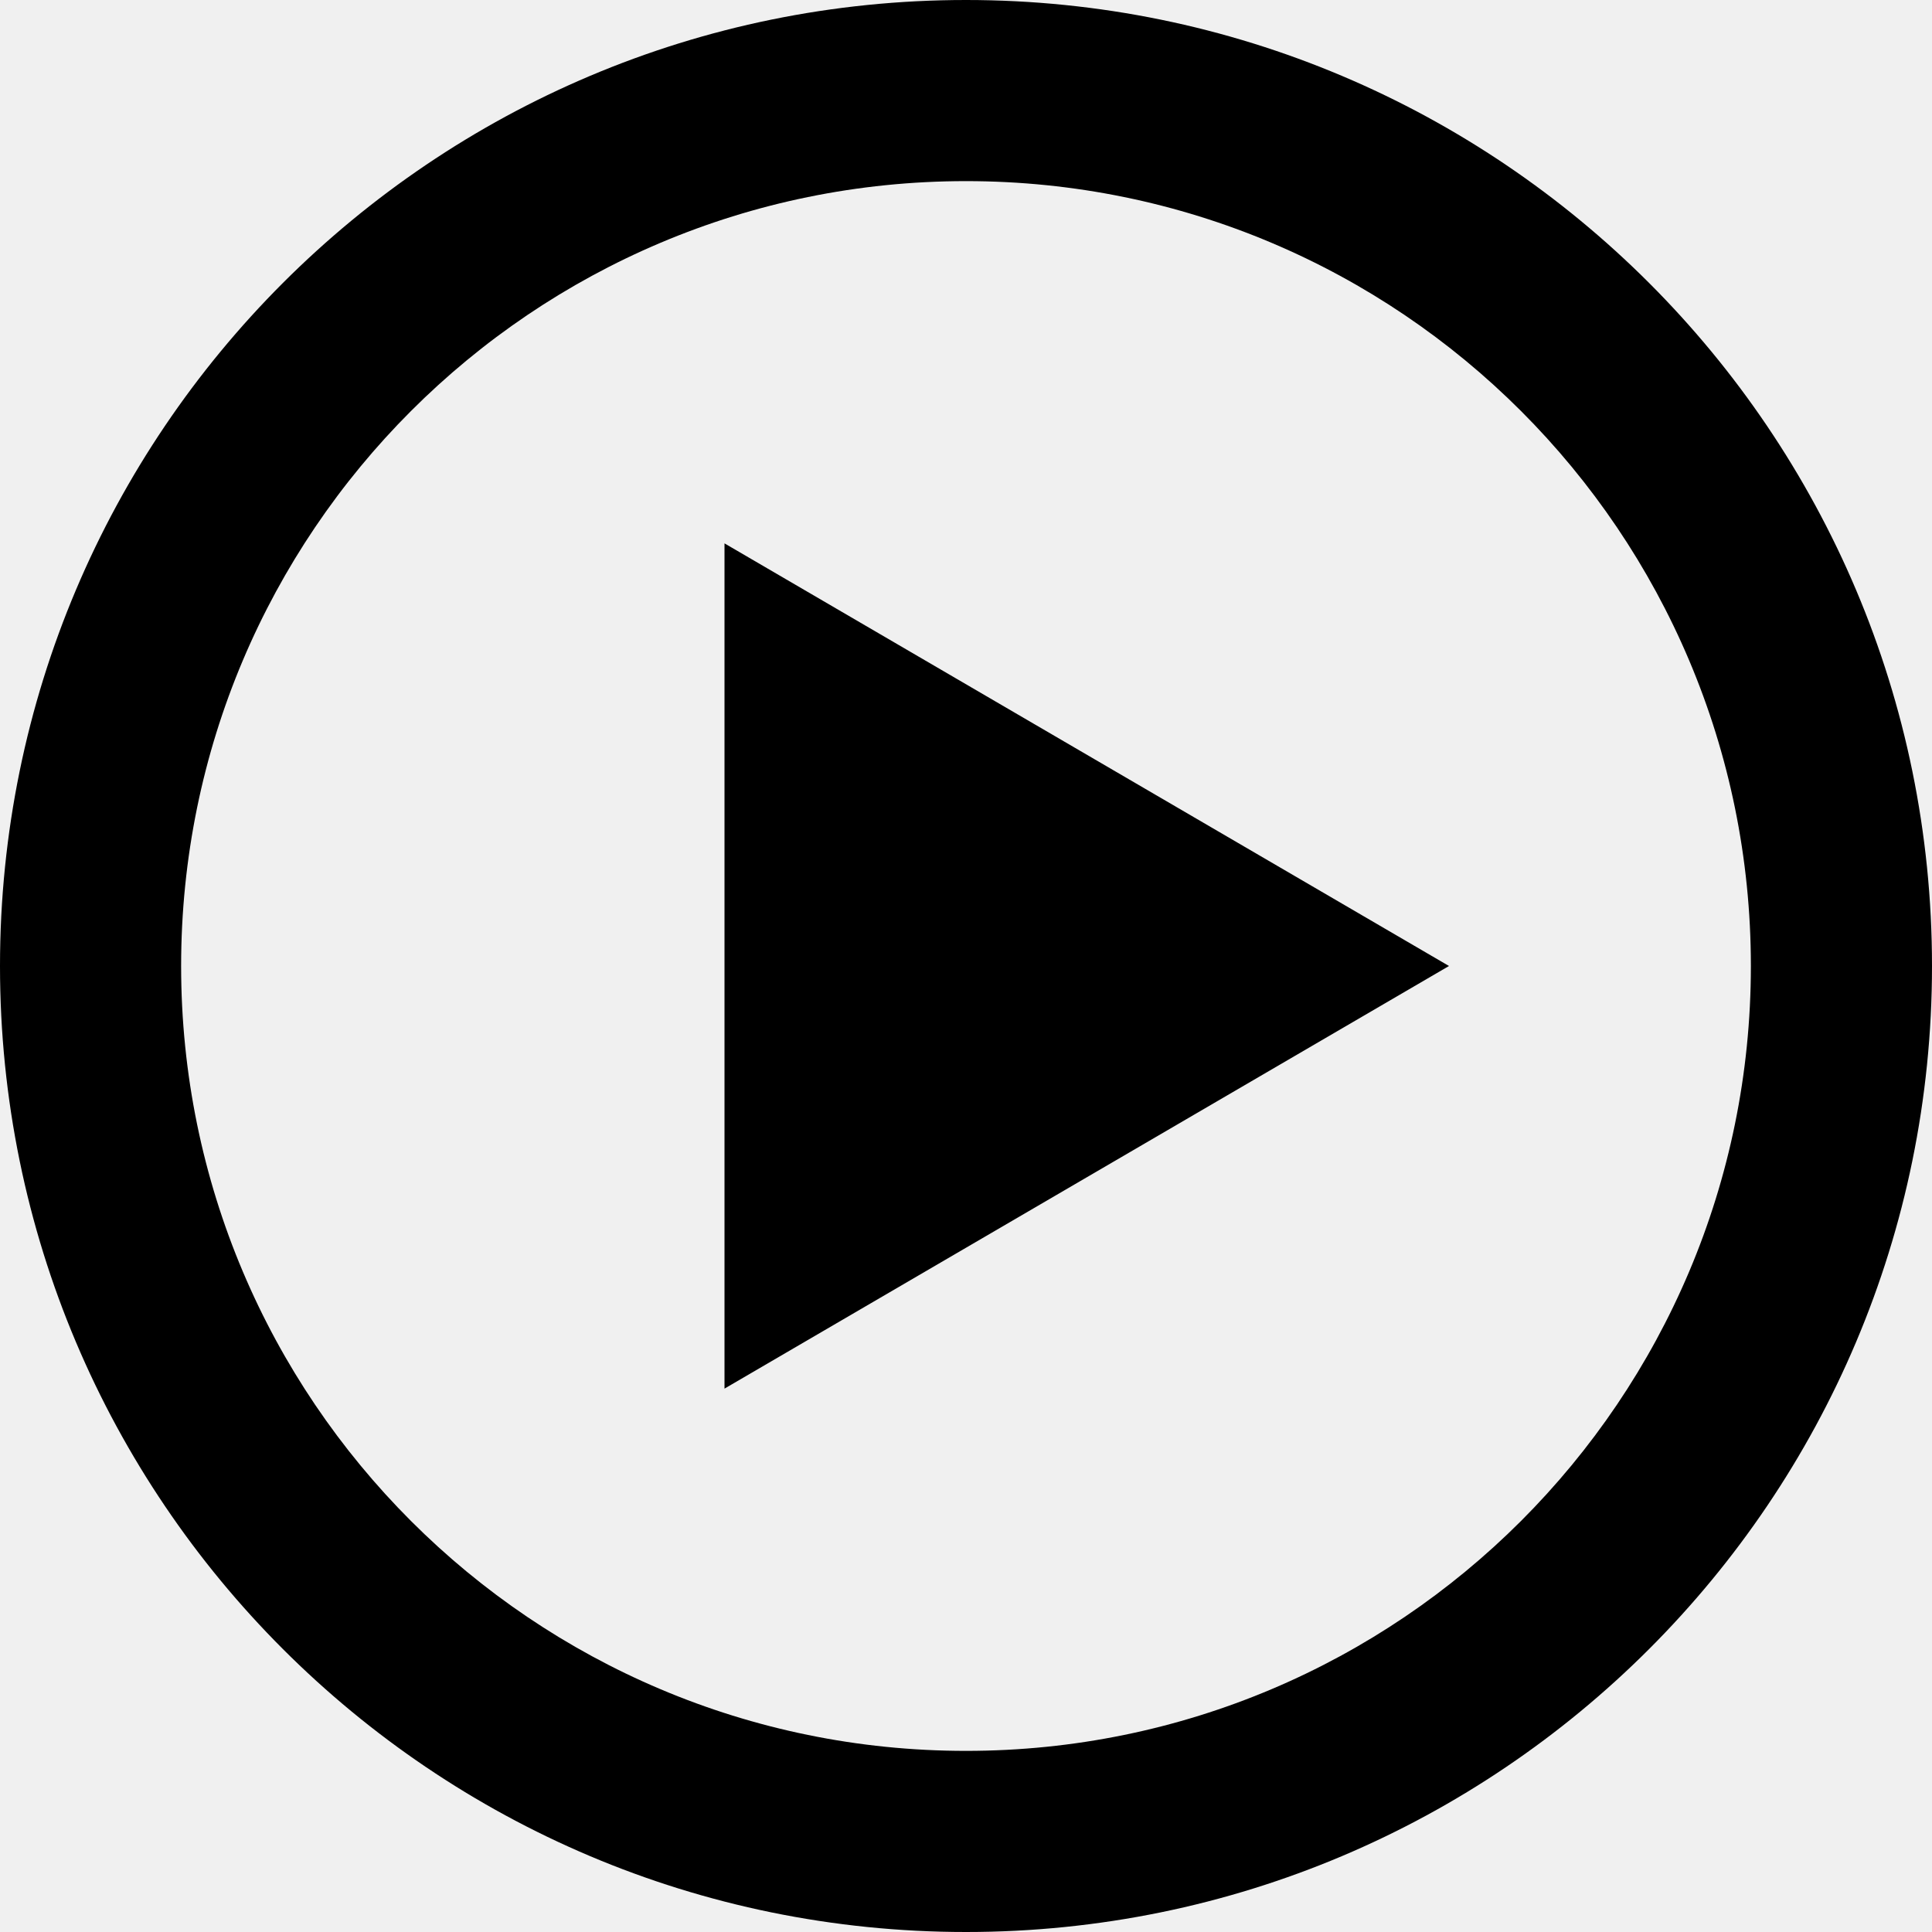
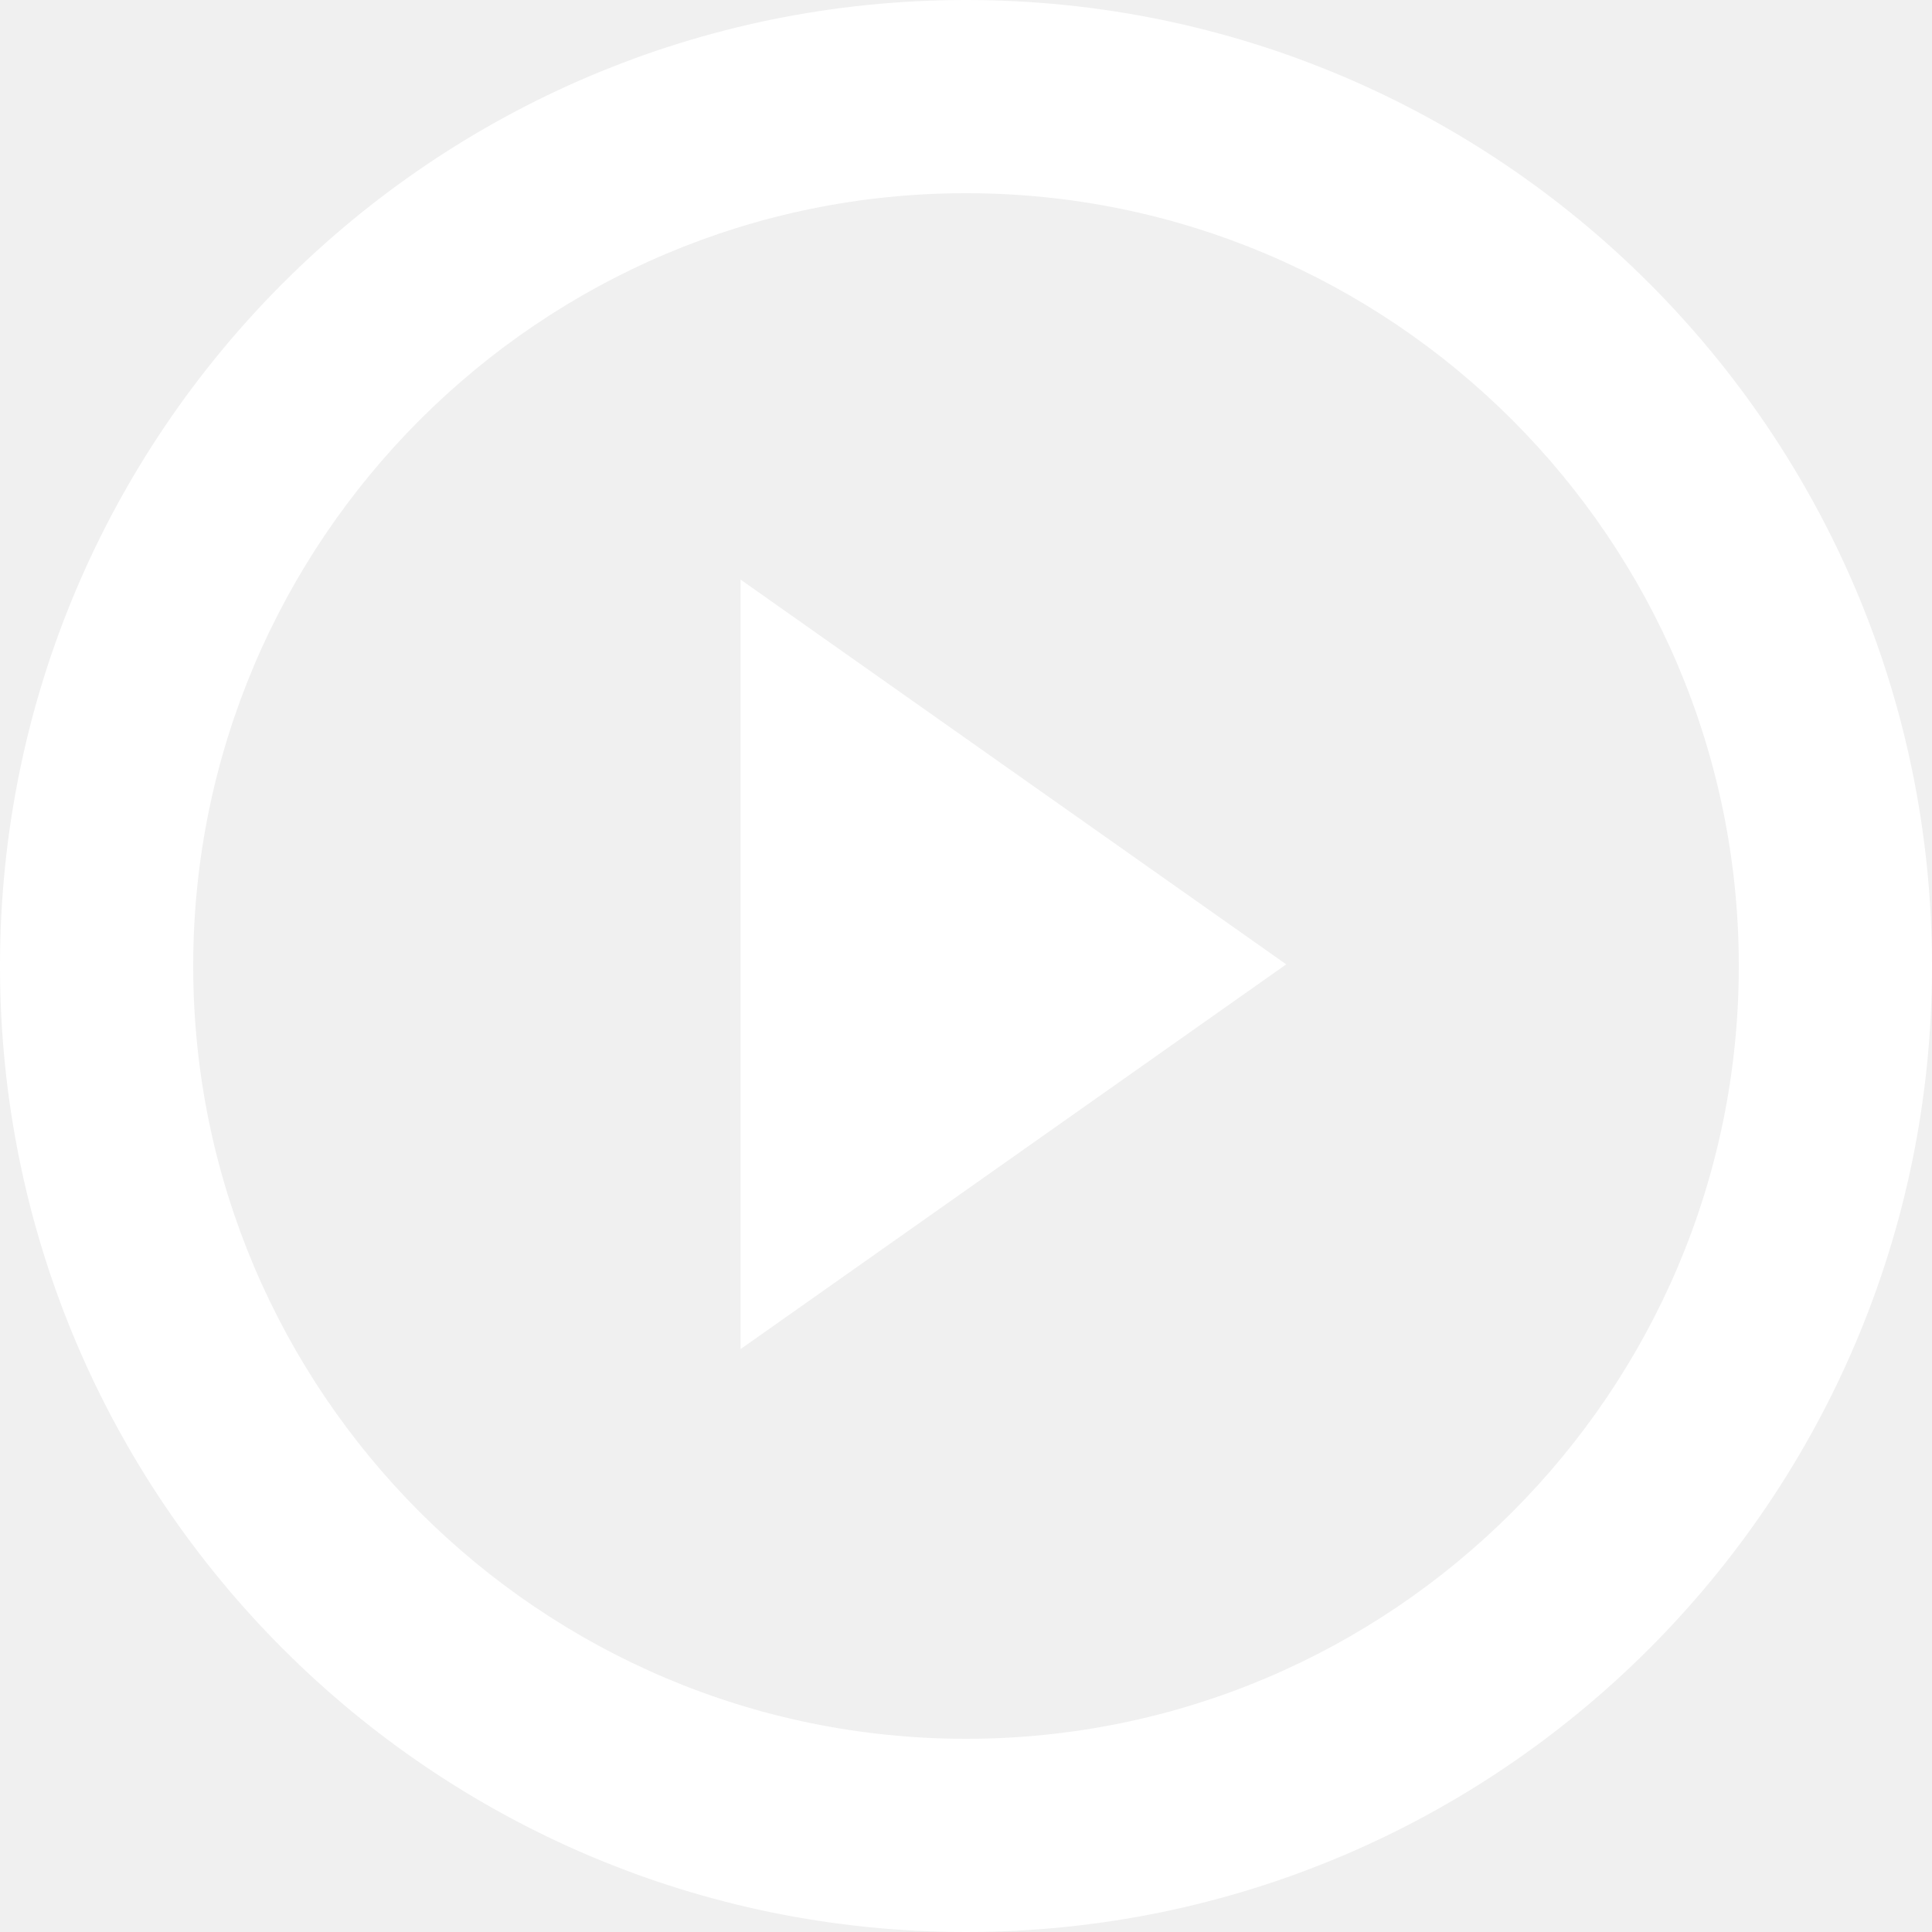
- <svg xmlns="http://www.w3.org/2000/svg" version="1.1" width="32" height="32" viewBox="0 0 32 32">
-   <path d="M16 0c-8.837 0-16 7.163-16 16s7.163 16 16 16 16-7.163 16-16-7.163-16-16-16zM16 29c-7.18 0-13-5.82-13-13s5.82-13 13-13 13 5.82 13 13-5.82 13-13 13zM12 9l12 7-12 7z" />
+ <svg xmlns="http://www.w3.org/2000/svg" width="60px" height="60px" viewBox="0 0 60 60" version="1.1">
+   <defs />
+   <g id="Screens" stroke="none" stroke-width="1" fill="none" fill-rule="evenodd">
+     <g id="Player" transform="translate(-158, -510)" fill="#FFFFFF">
+       <g id="Controls" transform="translate(24, 504)">
+         <g id="Play" transform="translate(128, 0)">
+           <path d="M36,6 C19.44,6 6,19.44 6,36 C6,52.56 19.44,66 36,66 C52.56,66 66,52.56 66,36 C66,19.44 52.56,6 36,6 Z M36,60 C22.77,60 12,49.23 12,36 C12,22.77 22.77,12 36,12 C49.23,12 60,22.77 60,36 C60,49.23 49.23,60 36,60 Z M45.945,35.949 L29,47.897 L29,24 L45.945,35.949 Z" id="Shape" />
+         </g>
+       </g>
+     </g>
+   </g>
</svg>
